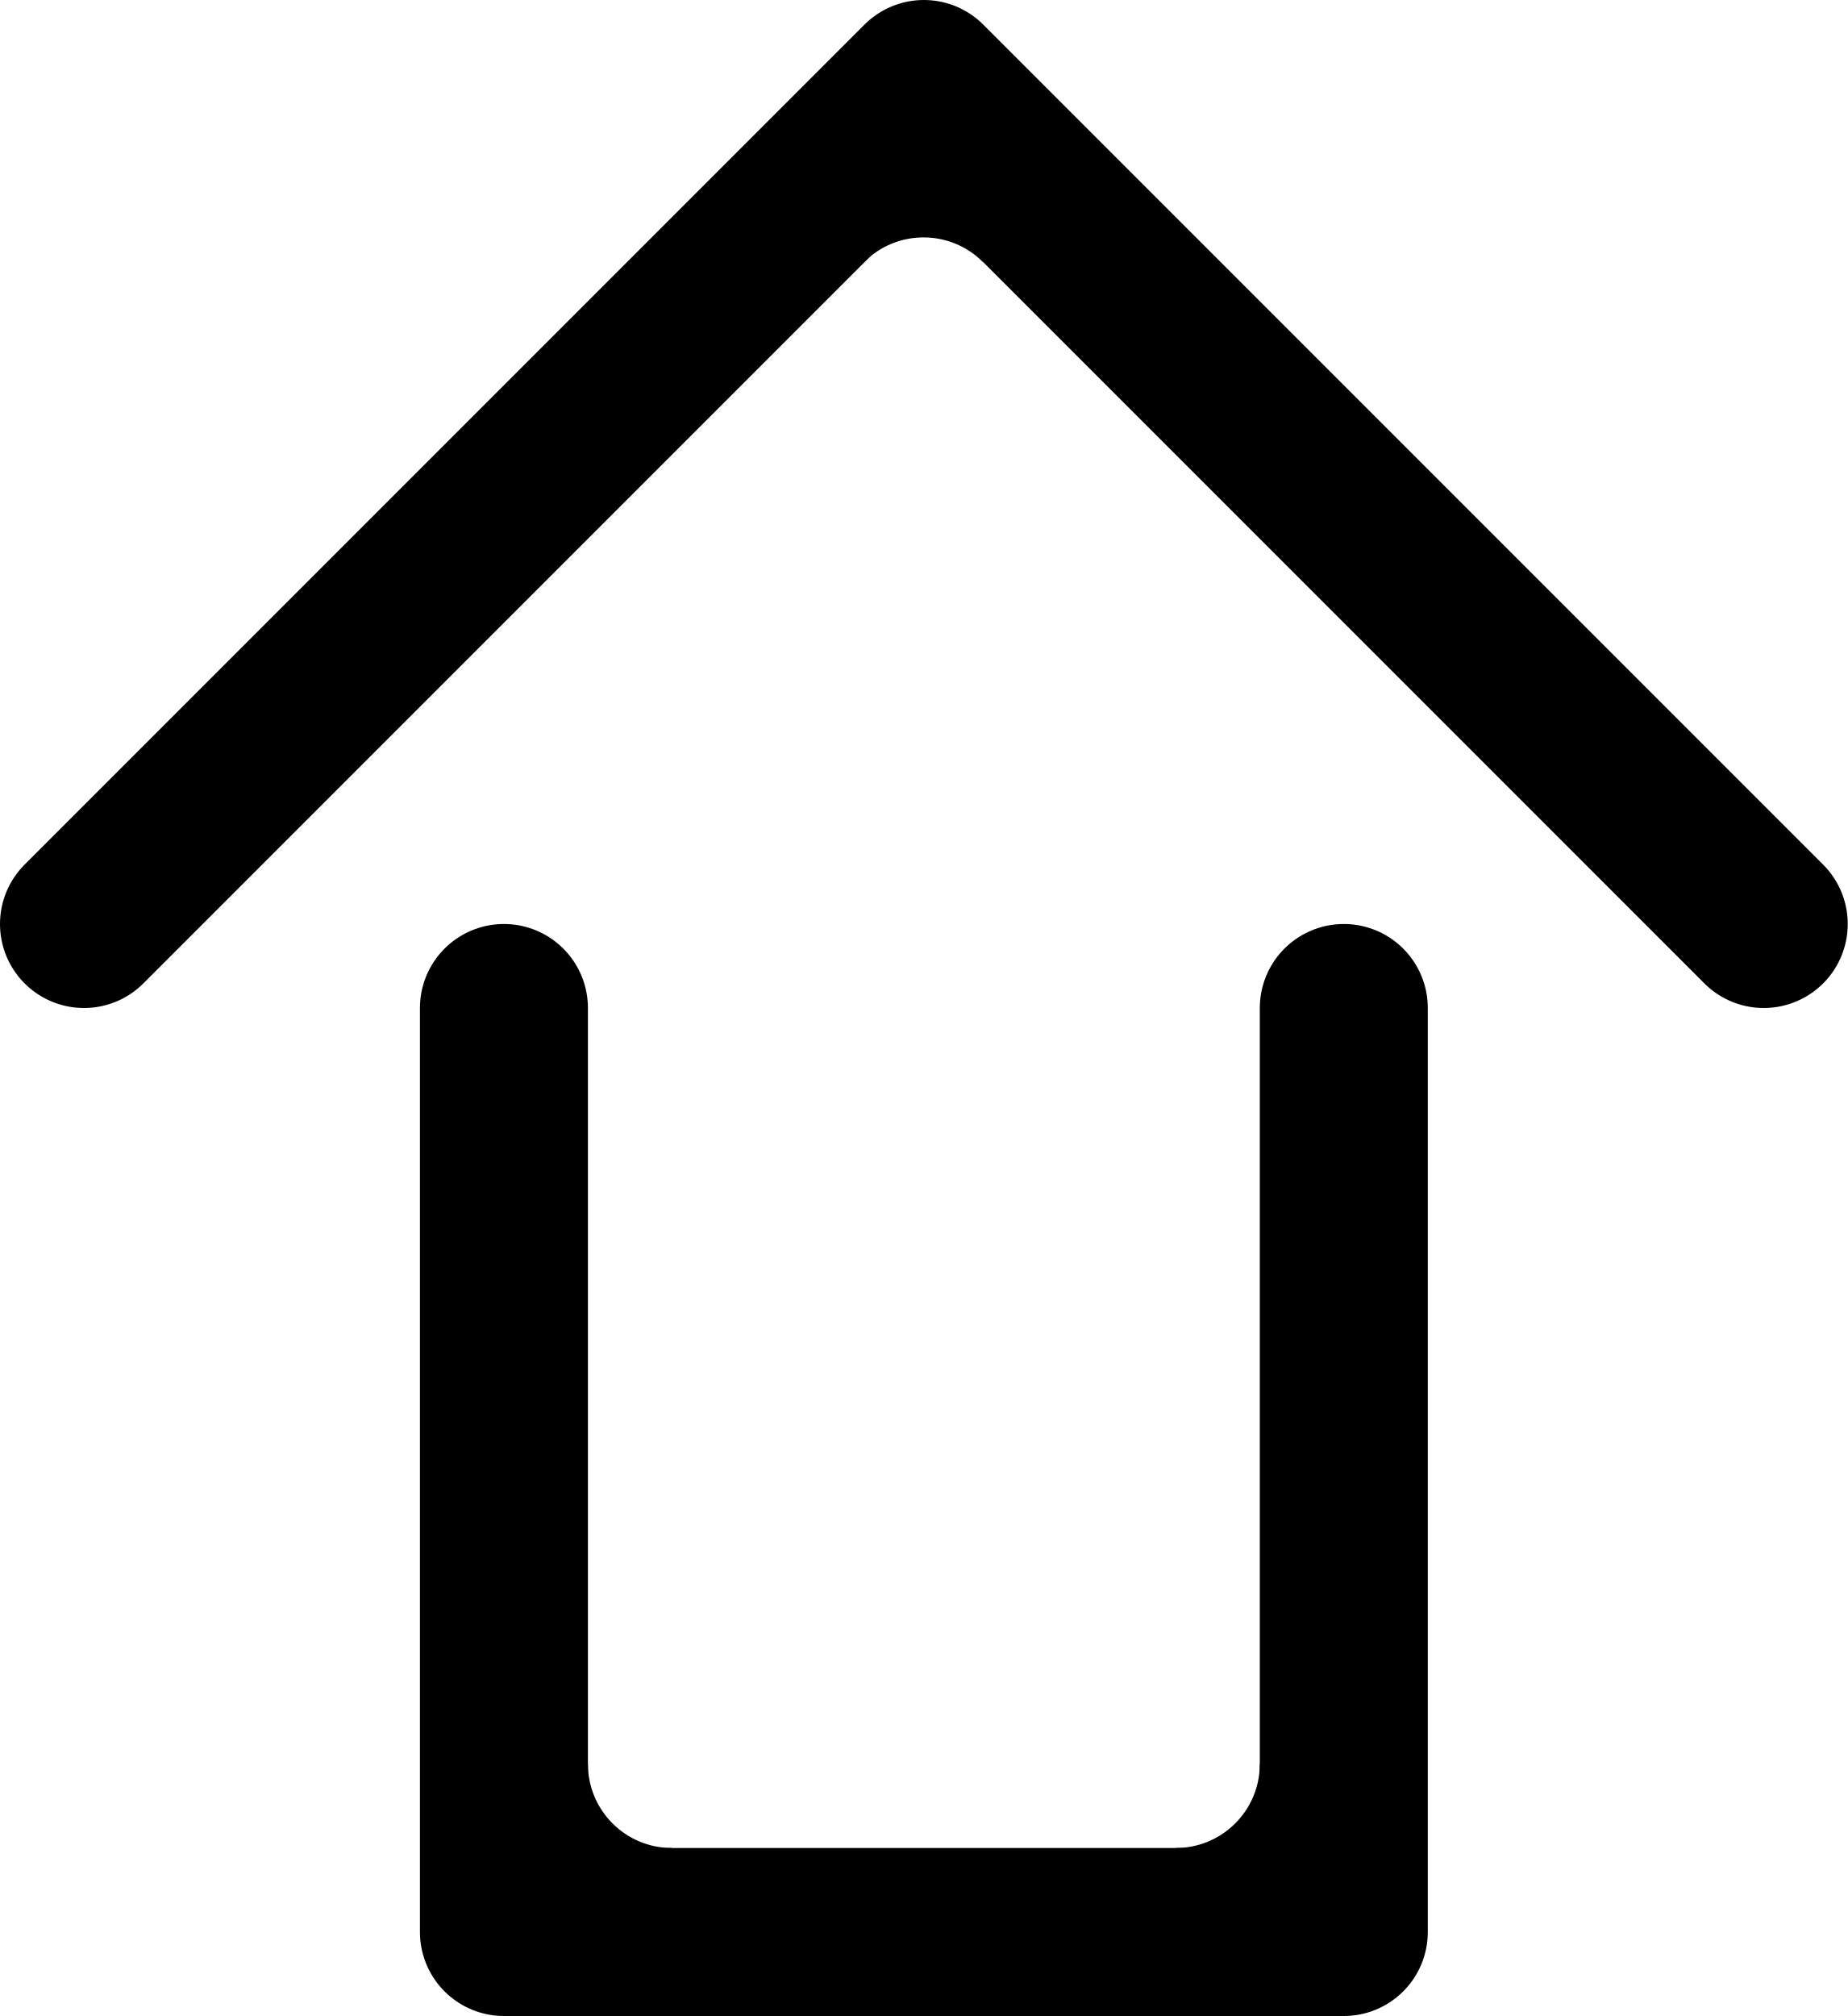
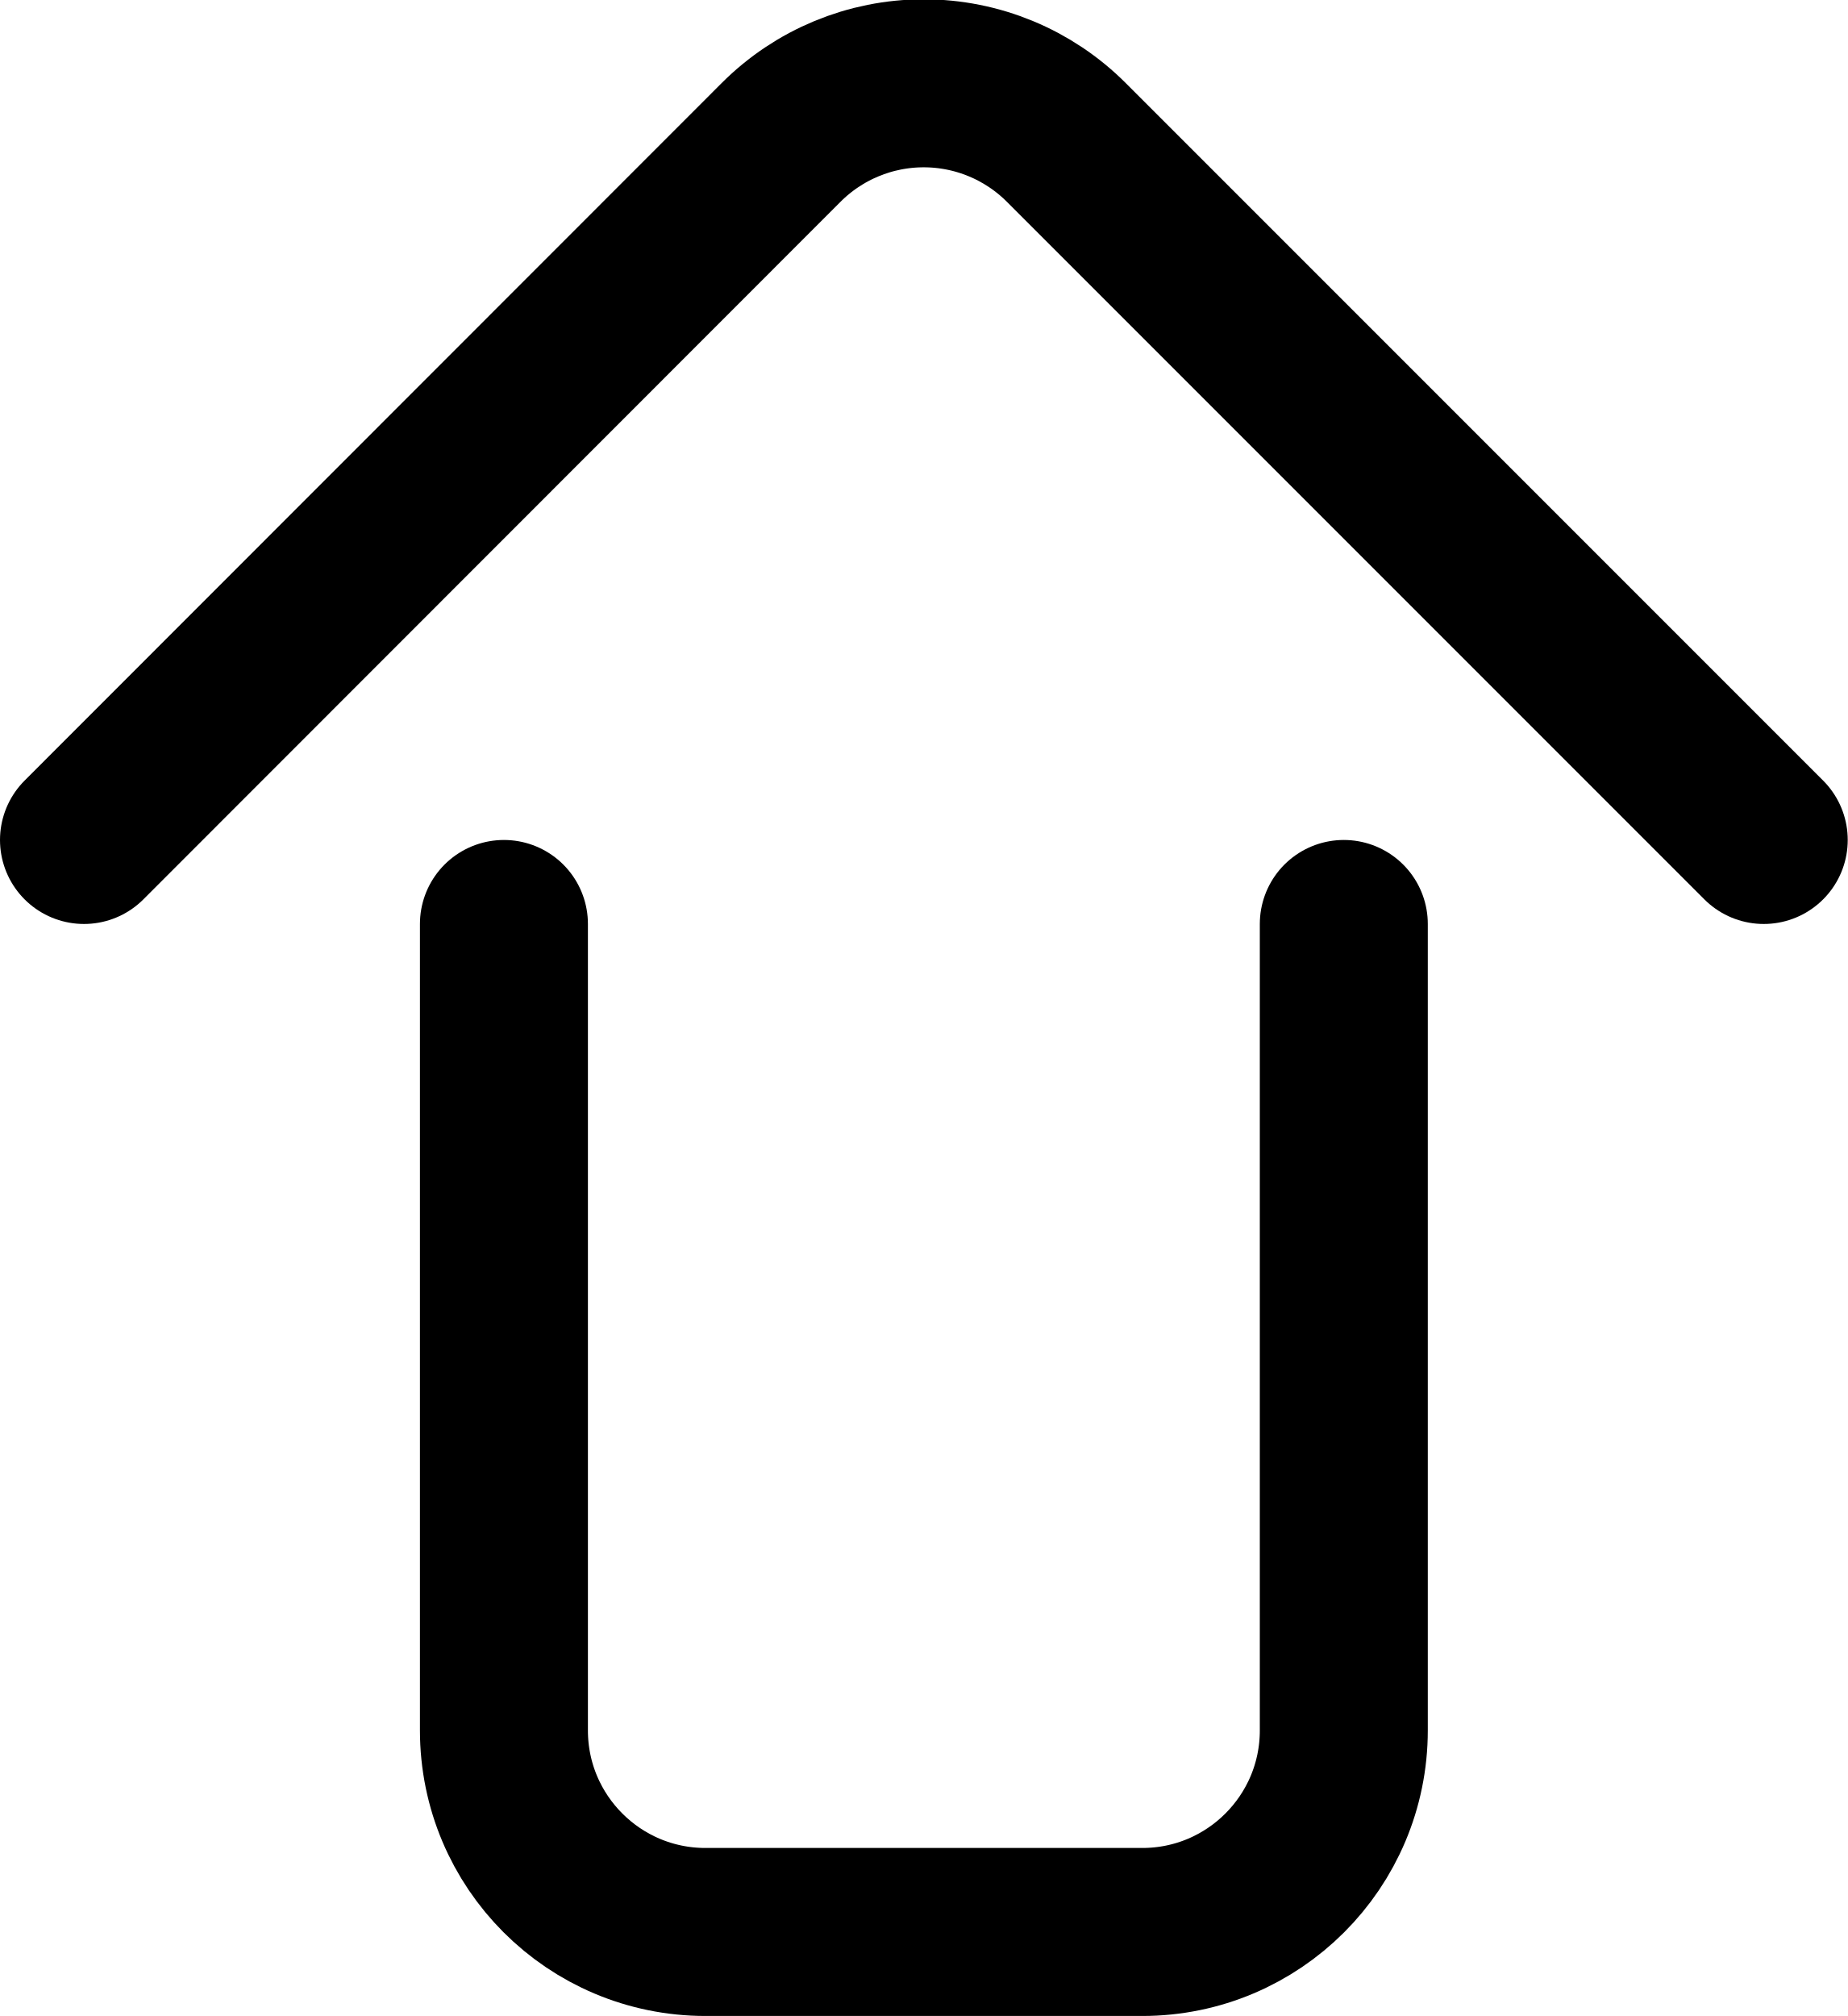
<svg xmlns="http://www.w3.org/2000/svg" width="5.5" height="6" viewBox="0 0 5.5 6" version="1.1" id="svg1">
-   <defs id="defs1" />
+   <defs id="defs1">
+     </defs>
  <g id="layer1">
-     <path style="fill:none;stroke:#000000;stroke-width:0.5;stroke-linecap:round;stroke-linejoin:round;stroke-dasharray:none;paint-order:fill markers stroke" d="M 5.25,2.75 2.75,0.25 0.25,2.75" id="path1" />
-     <path style="fill:none;stroke:#000000;stroke-width:0.5;stroke-linecap:round;stroke-linejoin:round;stroke-dasharray:none;paint-order:fill markers stroke" d="m 1.5,3 v 2.75 H 4 v -2.75" id="path4" />
-     <path id="rect1-1-3-6" style="fill:#000000;fill-opacity:1;stroke-width:0.5;stroke-linecap:round;stroke-linejoin:round;paint-order:fill markers stroke" d="M 3.103,0.604 2.926,0.78 a 0.25,0.25 0 0 0 -0.354,0 L 2.396,0.604 2.573,0.427 2.75,0.25 2.926,0.427 Z" />
-     <path id="rect1-1-3-6-0" style="fill:#000000;fill-opacity:1;stroke-width:0.5;stroke-linecap:round;stroke-linejoin:round;paint-order:fill markers stroke" d="m 2,5.75 10e-8,-0.25 a 0.25,0.25 0 0 1 -0.25,-0.25 h -0.25 v 0.25 L 1.5,5.75 h 0.25 z" />
-     <path id="rect1-1-3-6-0-9" style="fill:#000000;fill-opacity:1;stroke-width:0.5;stroke-linecap:round;stroke-linejoin:round;paint-order:fill markers stroke" d="m 3.5,5.75 -10e-8,-0.25 a 0.25,0.25 0 0 0 0.25,-0.25 h 0.25 v 0.25 L 4,5.75 H 3.75 Z" />
+     <path style="fill:none;stroke:#000000;stroke-width:0.5;stroke-linecap:round;stroke-linejoin:round;stroke-dasharray:none;paint-order:fill markers stroke" d="M 5.25,2.75 3.174,0.674 a 0.6,0.6 0 0 0 -0.849,0 L 0.25,2.75" id="path1" transform="translate(0,-0.2500889)" />
+     <path style="fill:none;stroke:#000000;stroke-width:0.5;stroke-linecap:round;stroke-linejoin:round;stroke-dasharray:none;paint-order:fill markers stroke" d="m 1.5,3 v 2.4 a 0.6,0.6 45 0 0 0.6,0.6 h 1.3 a 0.6,0.6 135 0 0 0.6,-0.6 V 3" id="path4" transform="translate(0,-0.2500889)" />
  </g>
</svg>
